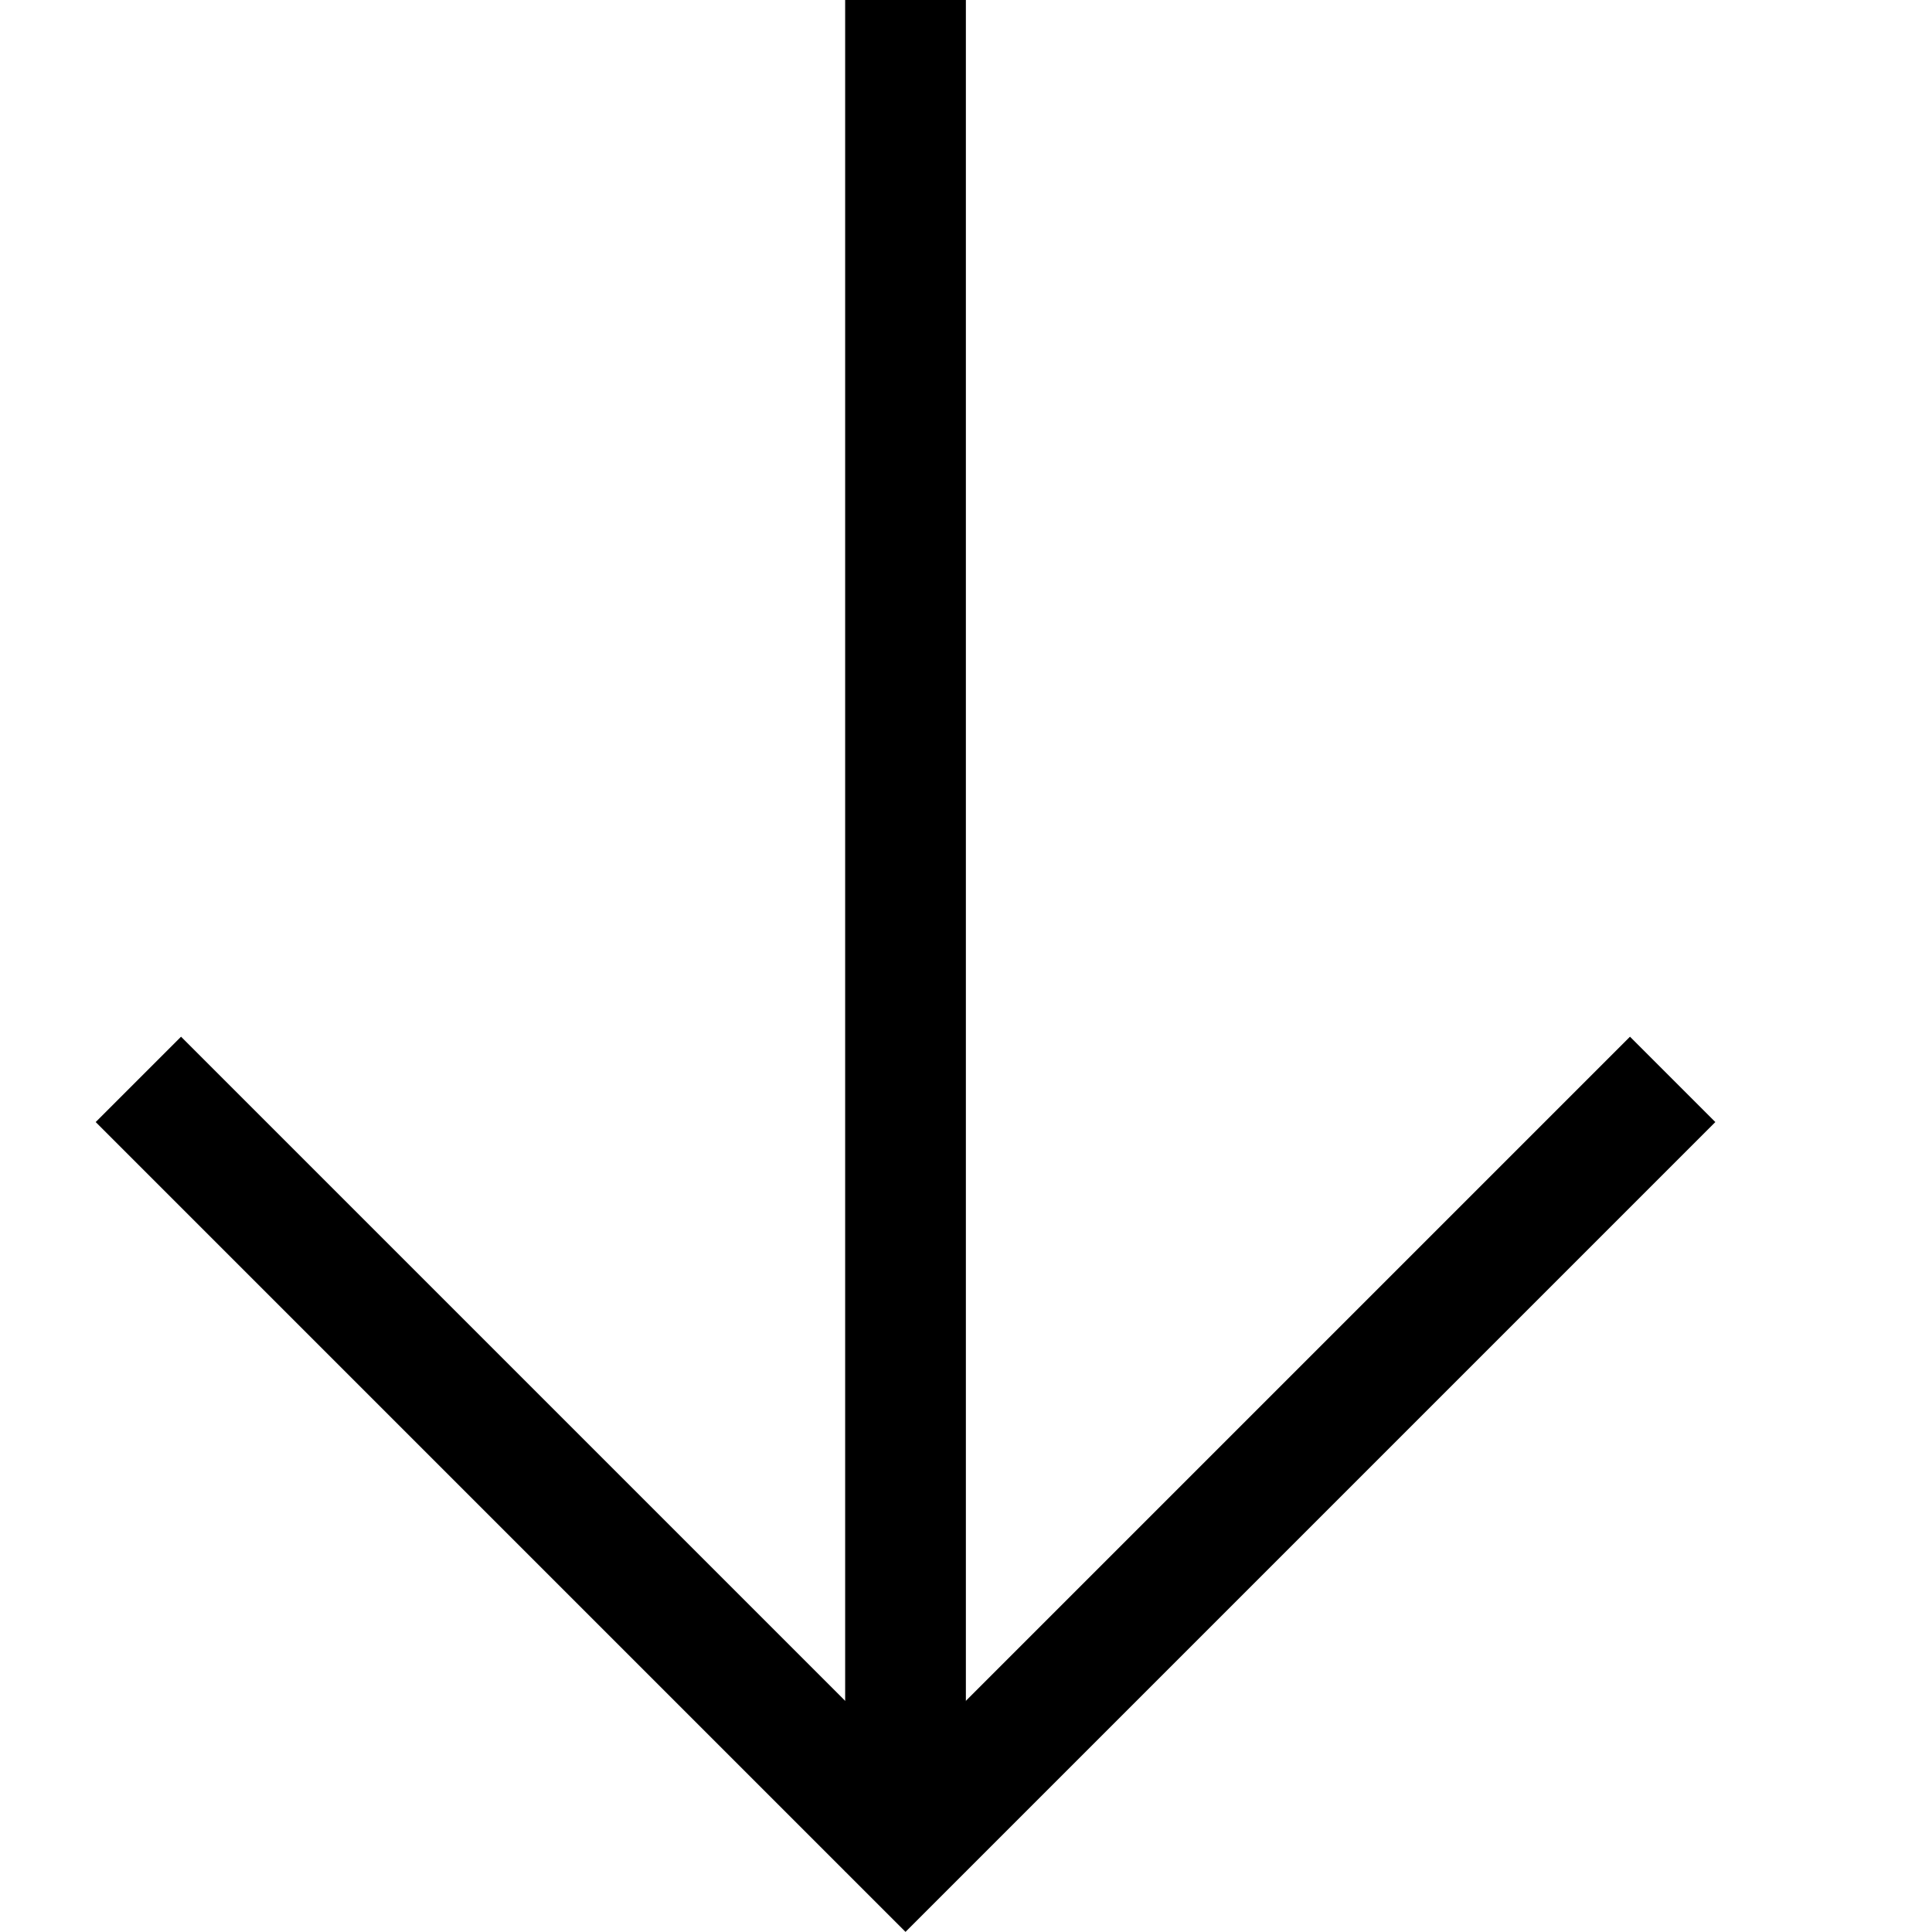
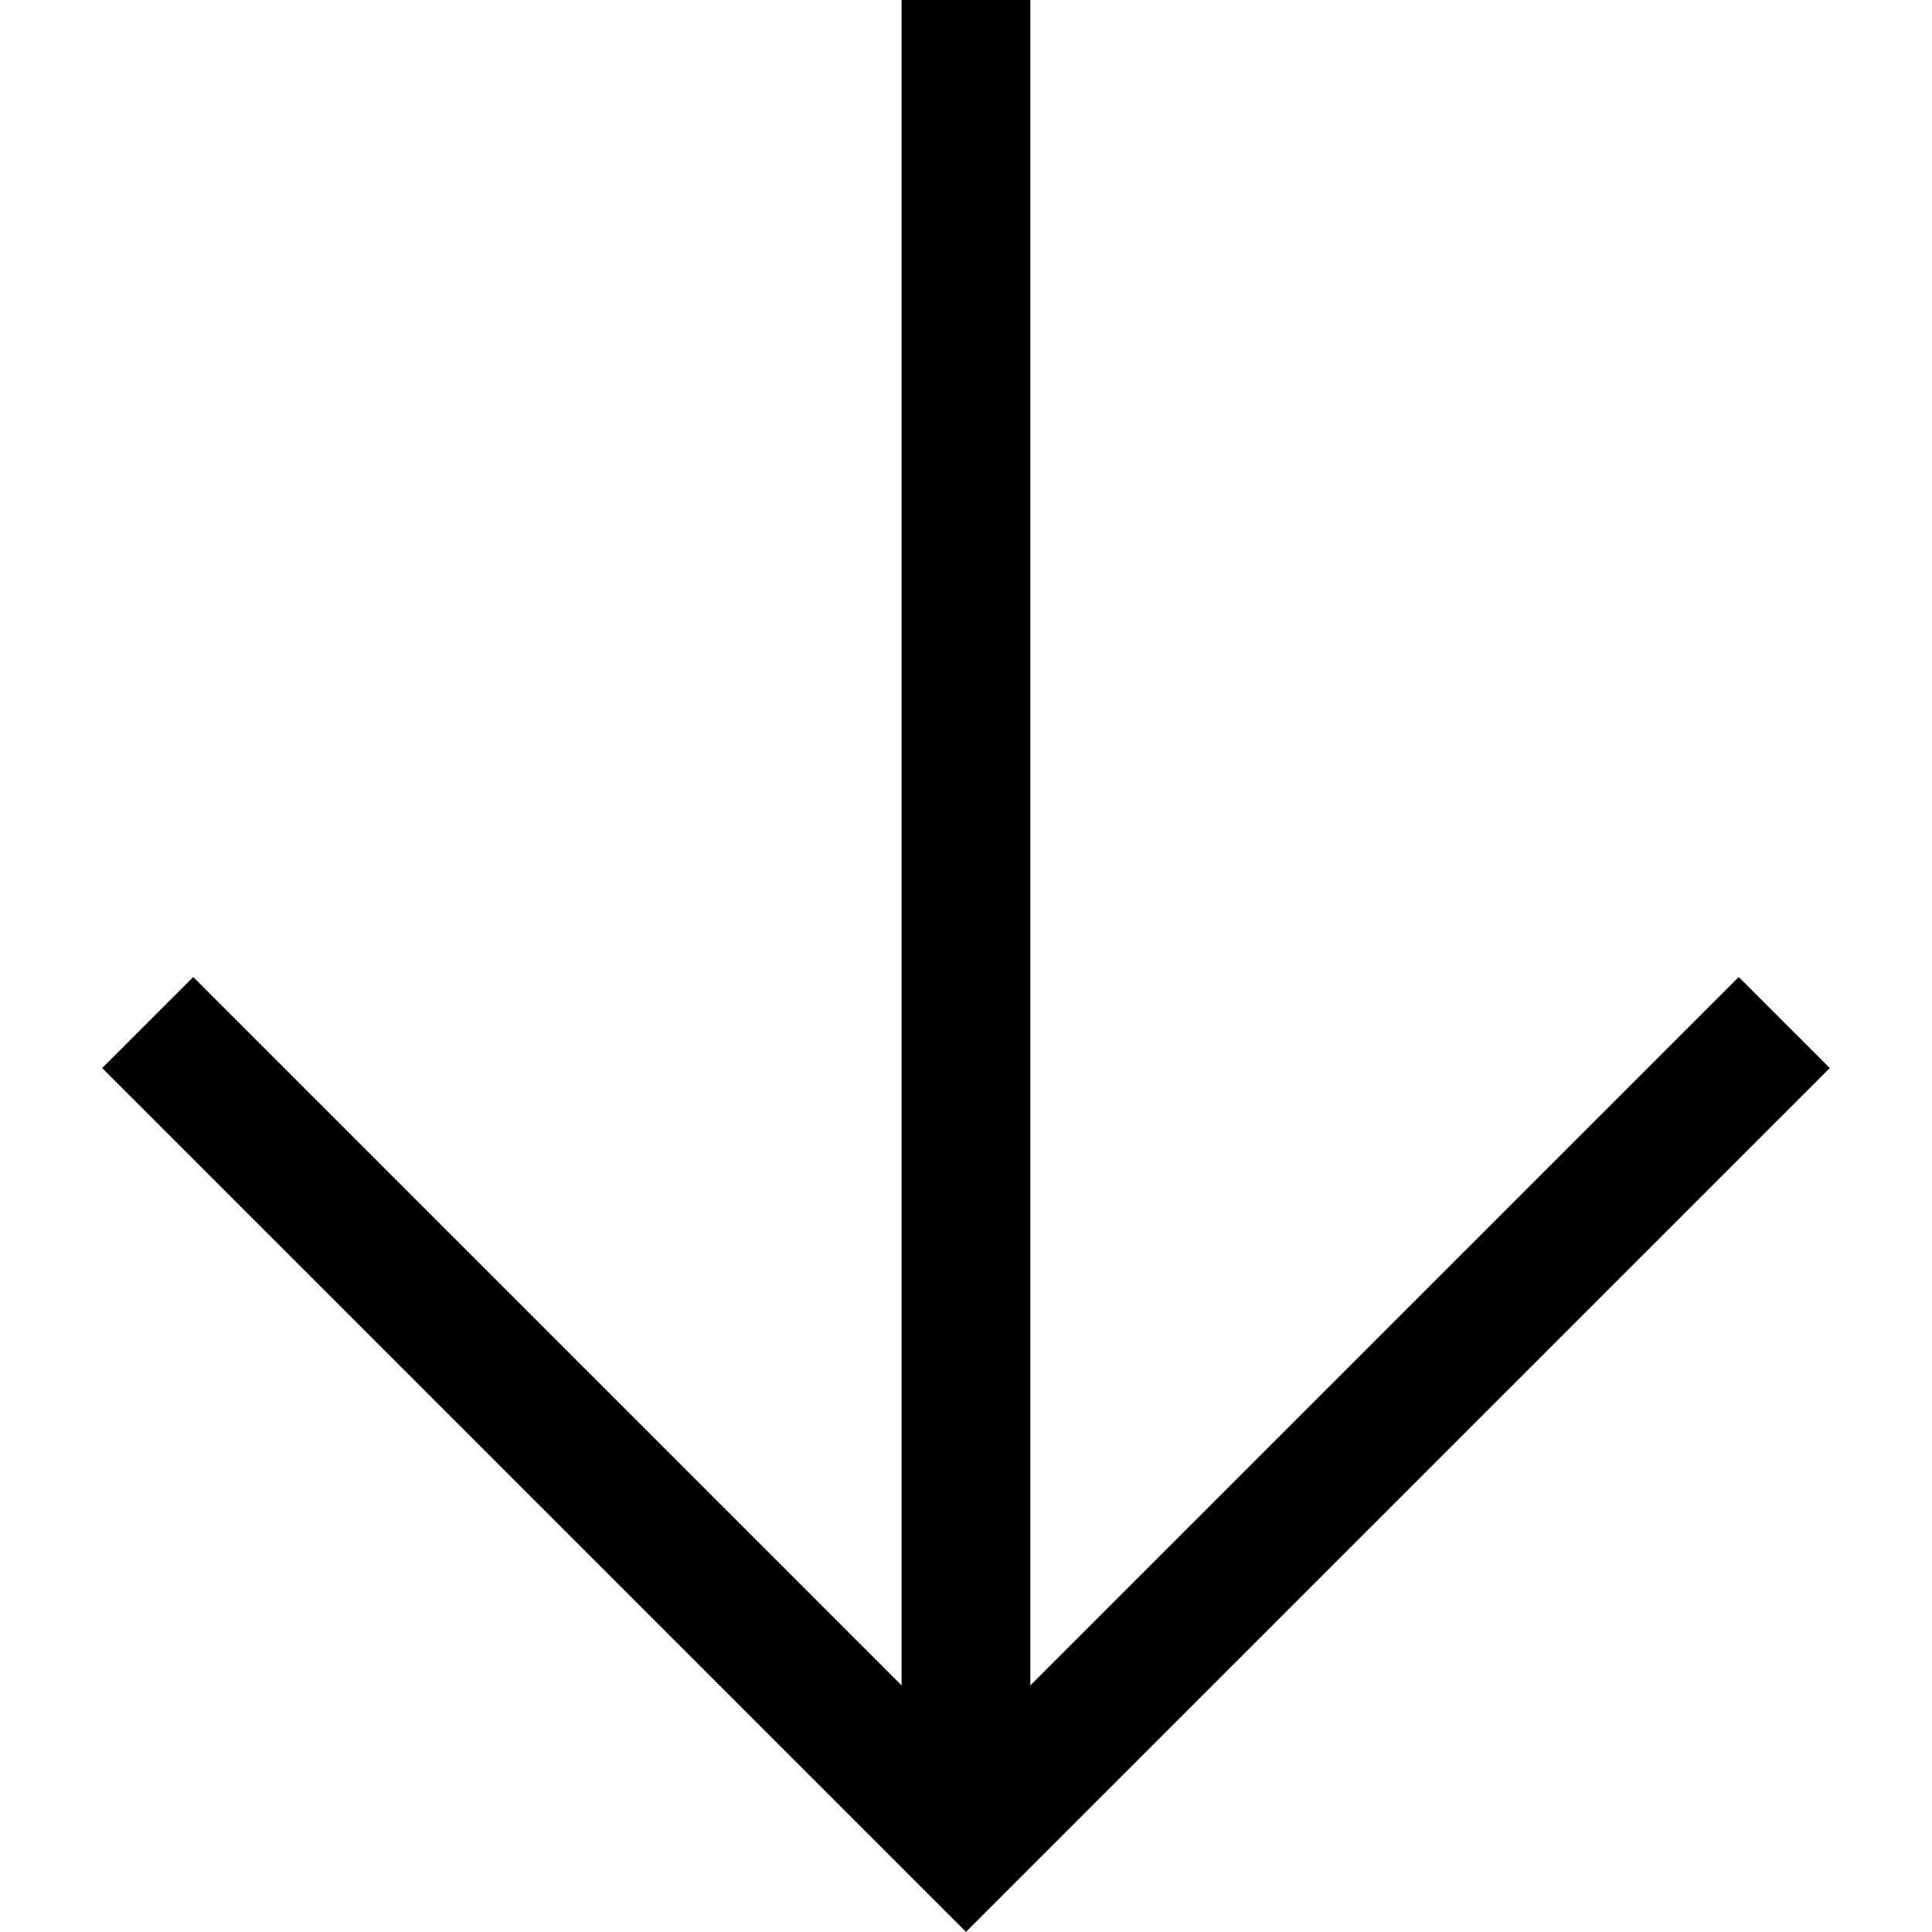
- <svg xmlns="http://www.w3.org/2000/svg" width="32" height="32" viewBox="0 0 8.467 8.467" version="1.1" id="svg1">
+ <svg xmlns="http://www.w3.org/2000/svg" width="30" height="30" viewBox="0 0 7.937 7.938" version="1.1" id="svg1">
  <defs id="defs1" />
  <g id="layer1" transform="translate(-0.2645835,-0.2645838)">
-     <path style="fill:none;stroke:#000000;stroke-width:0.529;stroke-linecap:square;stroke-dasharray:none;stroke-opacity:1;paint-order:normal" d="M 4.233,0.529 V 8.202" id="path1" />
-     <path style="fill:none;stroke:#000000;stroke-width:0.529;stroke-linecap:square;stroke-dasharray:none;stroke-opacity:1;paint-order:normal" d="m 7.408,5.182 -3.175,3.175 -3.175,-3.175" id="path2" />
+     <path style="fill:none;stroke:#000000;stroke-width:0.529;stroke-linecap:square;stroke-dasharray:none;stroke-opacity:1;paint-order:normal" d="m 7.408,4.653 -3.175,3.175 -3.175,-3.175" id="path2" />
+     <path style="fill:none;stroke:#000000;stroke-width:0.529;stroke-linecap:square;stroke-dasharray:none;stroke-opacity:1;paint-order:normal" d="M 4.233,0.529 4.233,7.408" id="path1" />
  </g>
</svg>
